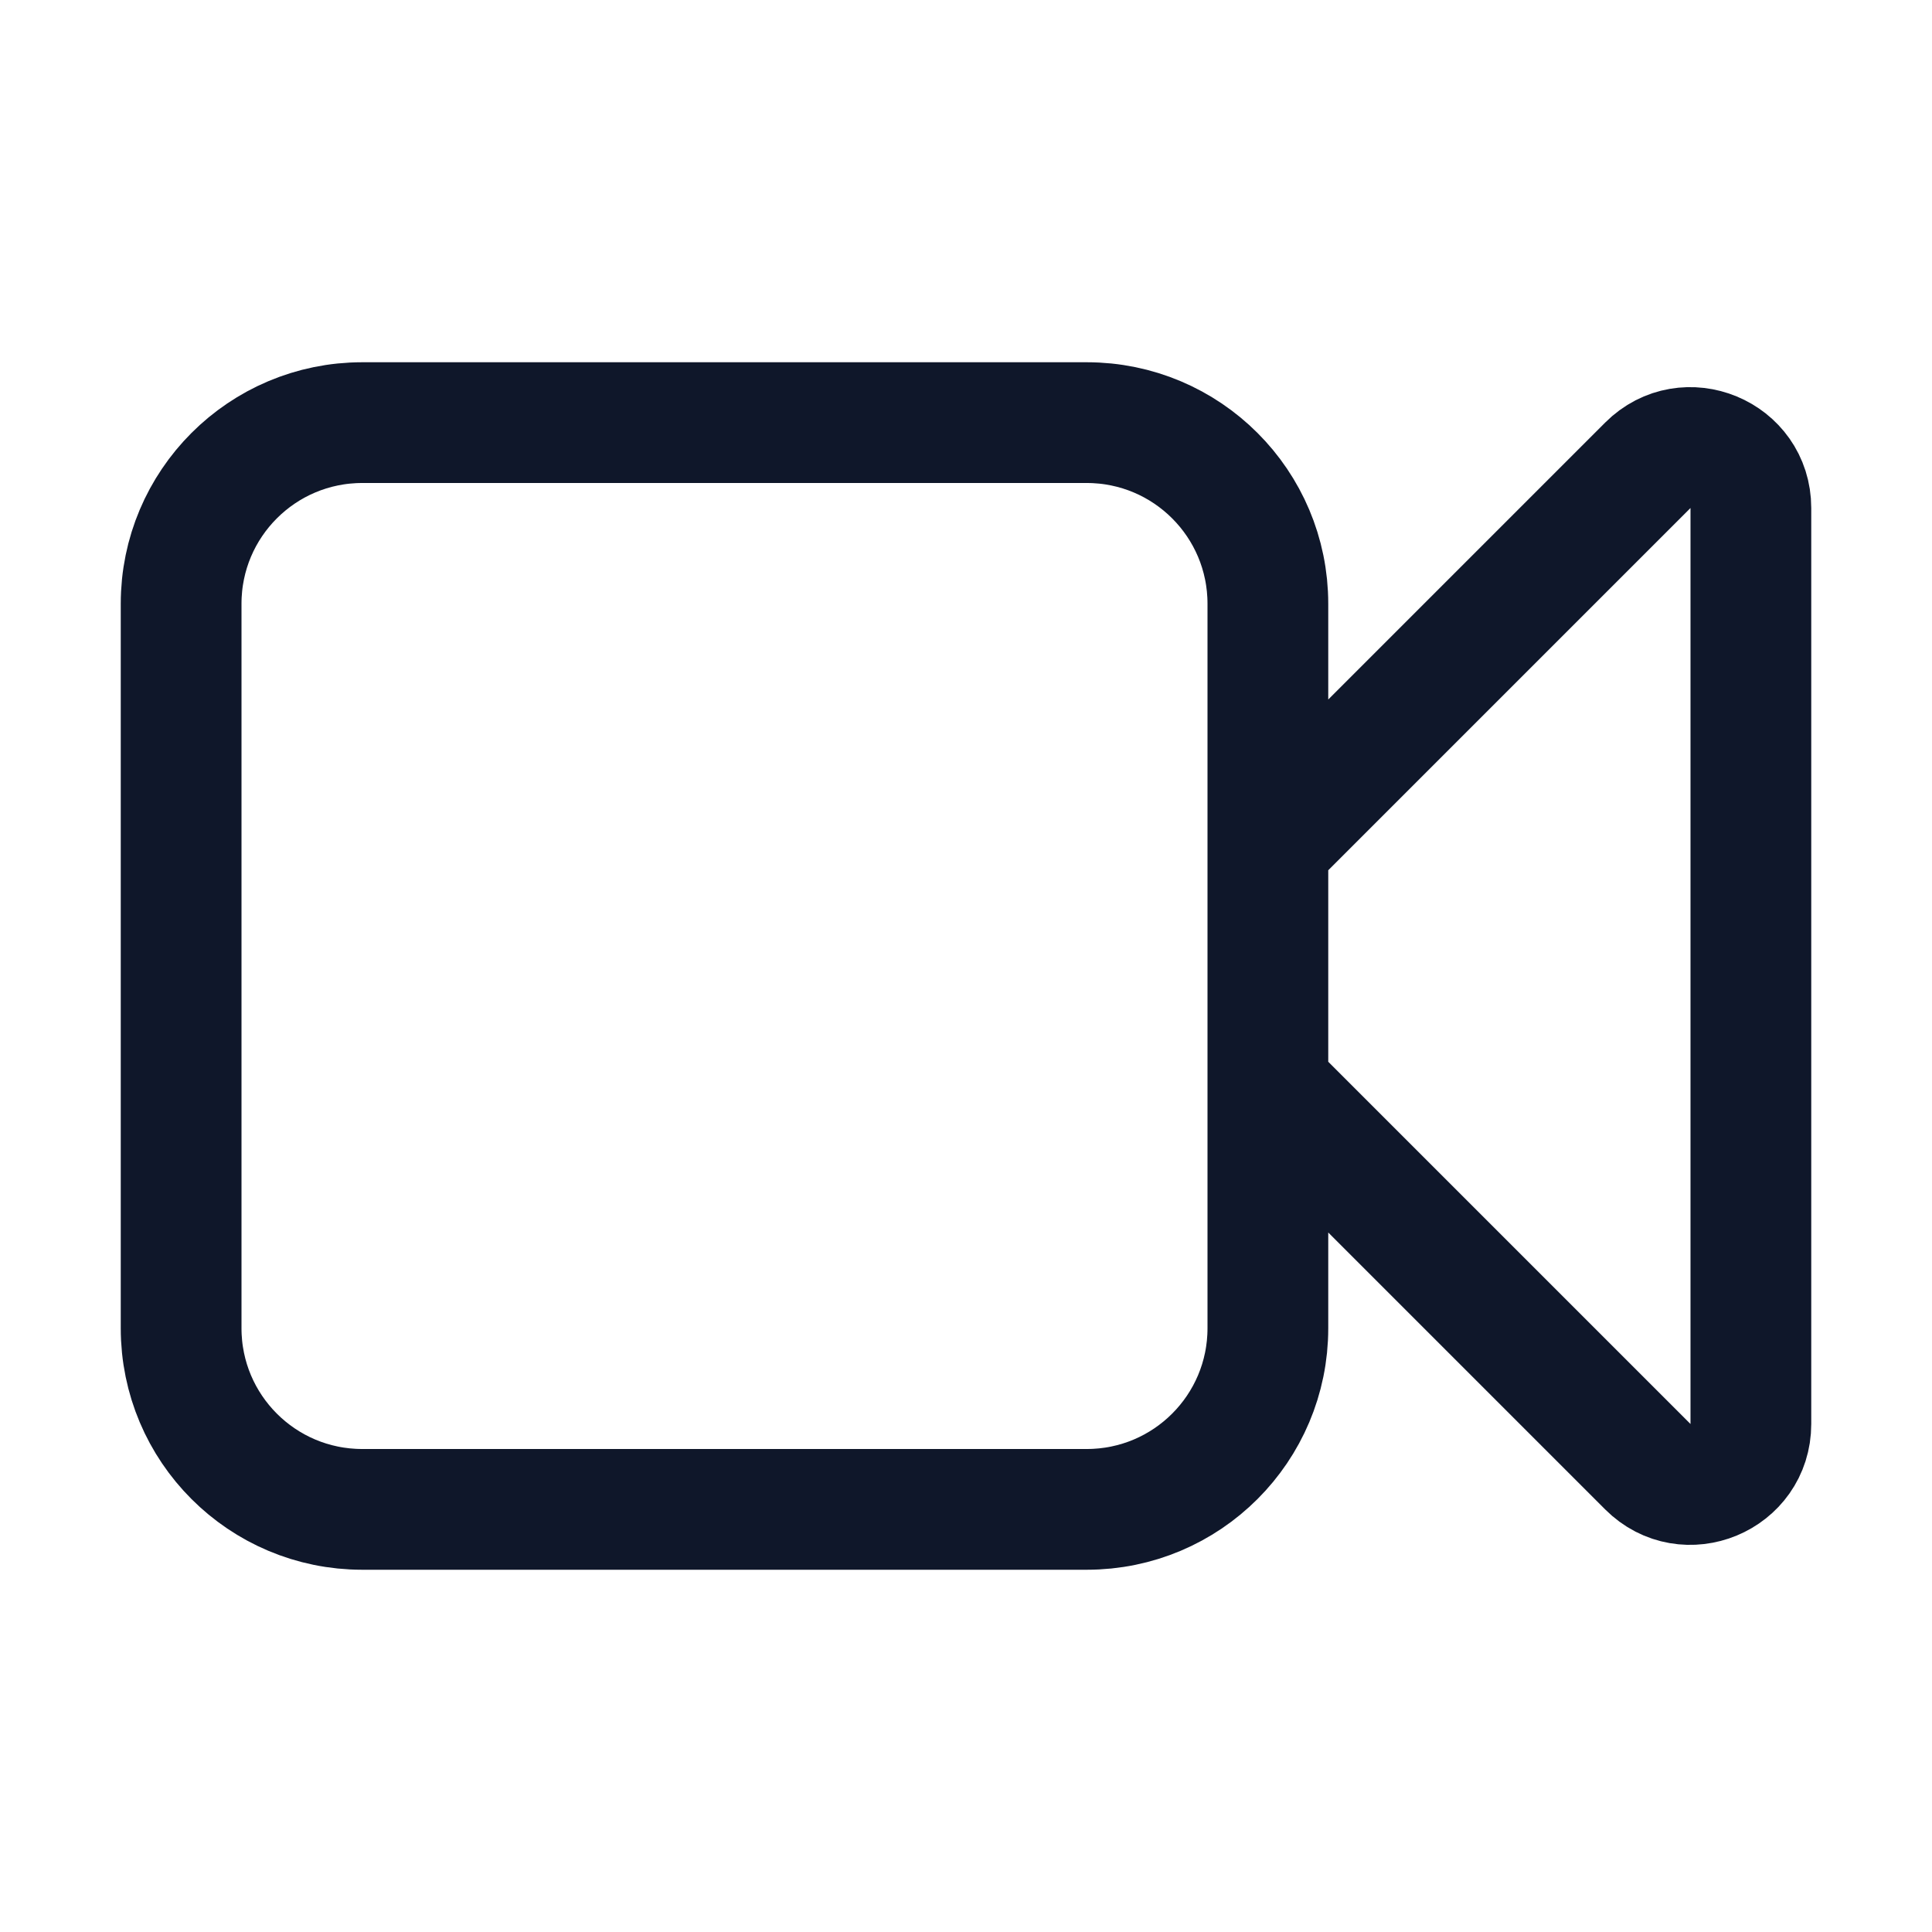
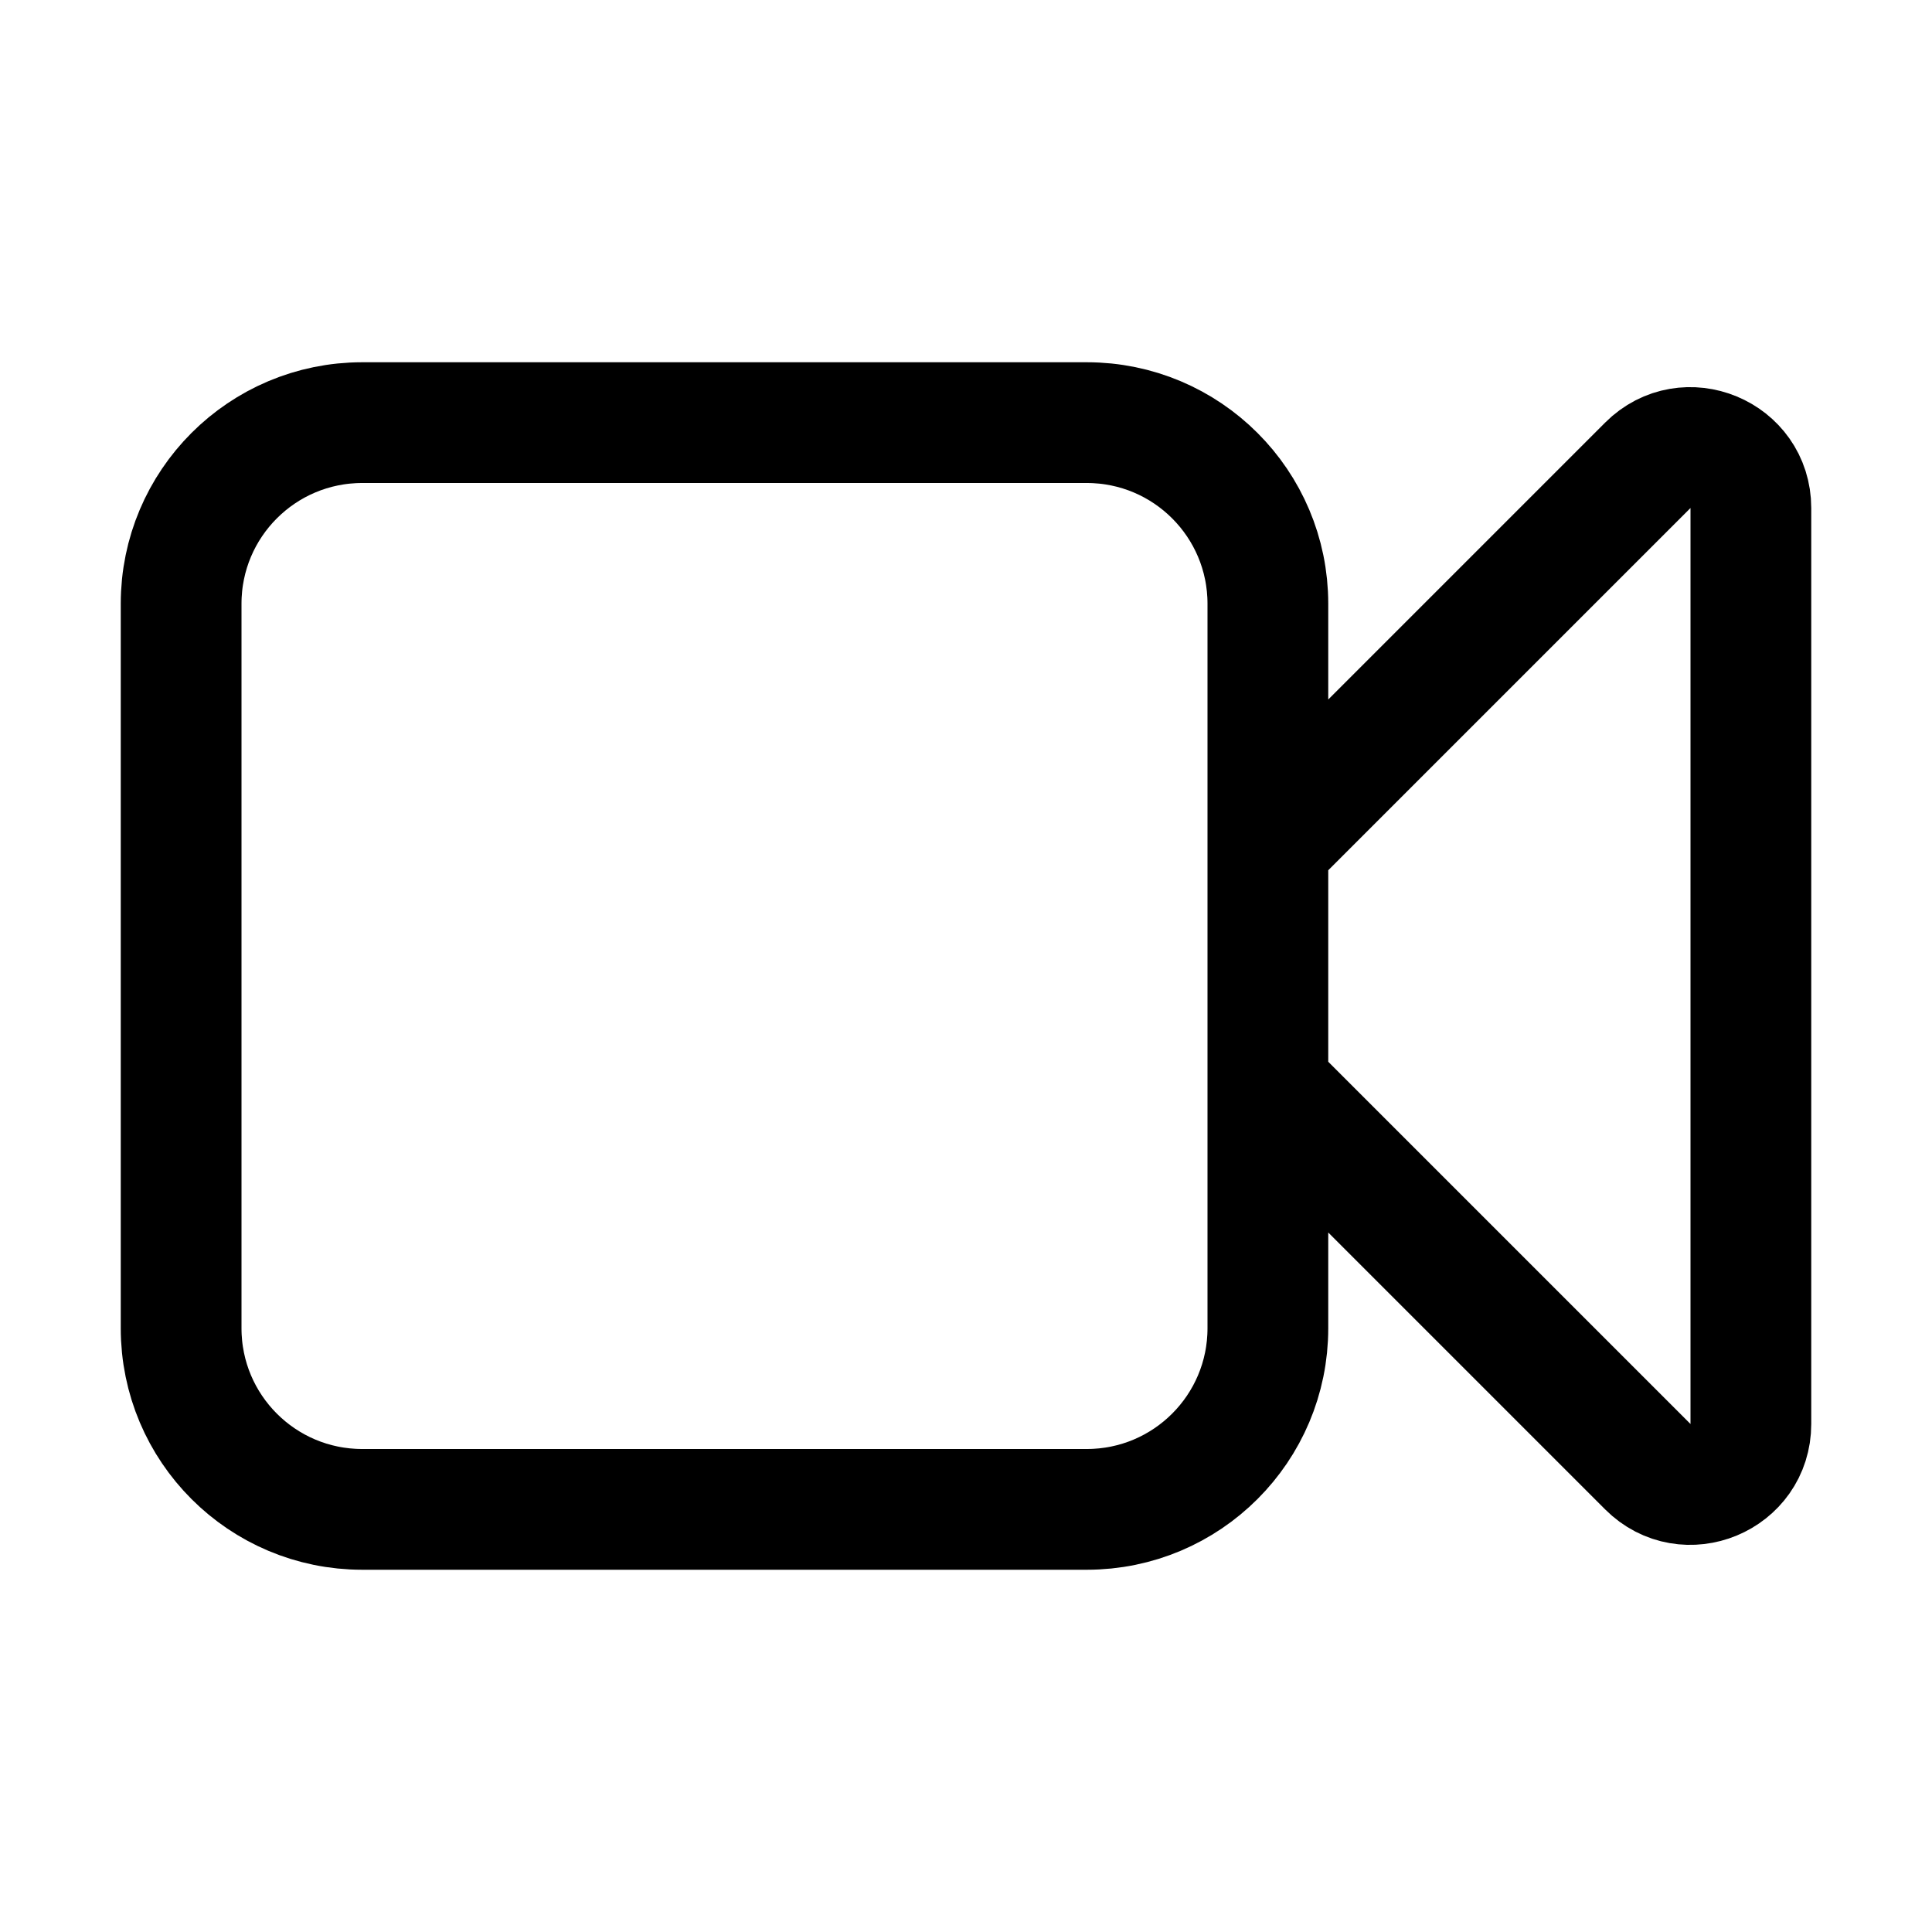
- <svg xmlns="http://www.w3.org/2000/svg" width="24" height="24" viewBox="0 0 24 24" fill="none">
-   <path d="M15.75 10.5L20.47 5.78C20.942 5.308 21.75 5.642 21.75 6.311V17.689C21.75 18.358 20.942 18.692 20.47 18.22L15.75 13.5M4.5 18.75H13.5C14.743 18.75 15.75 17.743 15.75 16.5V7.5C15.75 6.257 14.743 5.25 13.5 5.25H4.5C3.257 5.25 2.25 6.257 2.25 7.5V16.5C2.25 17.743 3.257 18.75 4.5 18.75Z" stroke="#0F172A" stroke-width="1.5" stroke-linecap="round" stroke-linejoin="round" />
+ <svg xmlns="http://www.w3.org/2000/svg" width="24" height="24" fill="none" viewBox="0 0 24 24" stroke-width="1.5" stroke="currentColor">
+   <path d="M15.75 10.5L20.47 5.78C20.942 5.308 21.75 5.642 21.75 6.311V17.689C21.75 18.358 20.942 18.692 20.47 18.22L15.75 13.5M4.5 18.75H13.5C14.743 18.75 15.75 17.743 15.75 16.5V7.5C15.75 6.257 14.743 5.25 13.5 5.25H4.5C3.257 5.25 2.25 6.257 2.25 7.5V16.5C2.25 17.743 3.257 18.75 4.5 18.75Z" stroke-linecap="round" stroke-linejoin="round" />
</svg>
